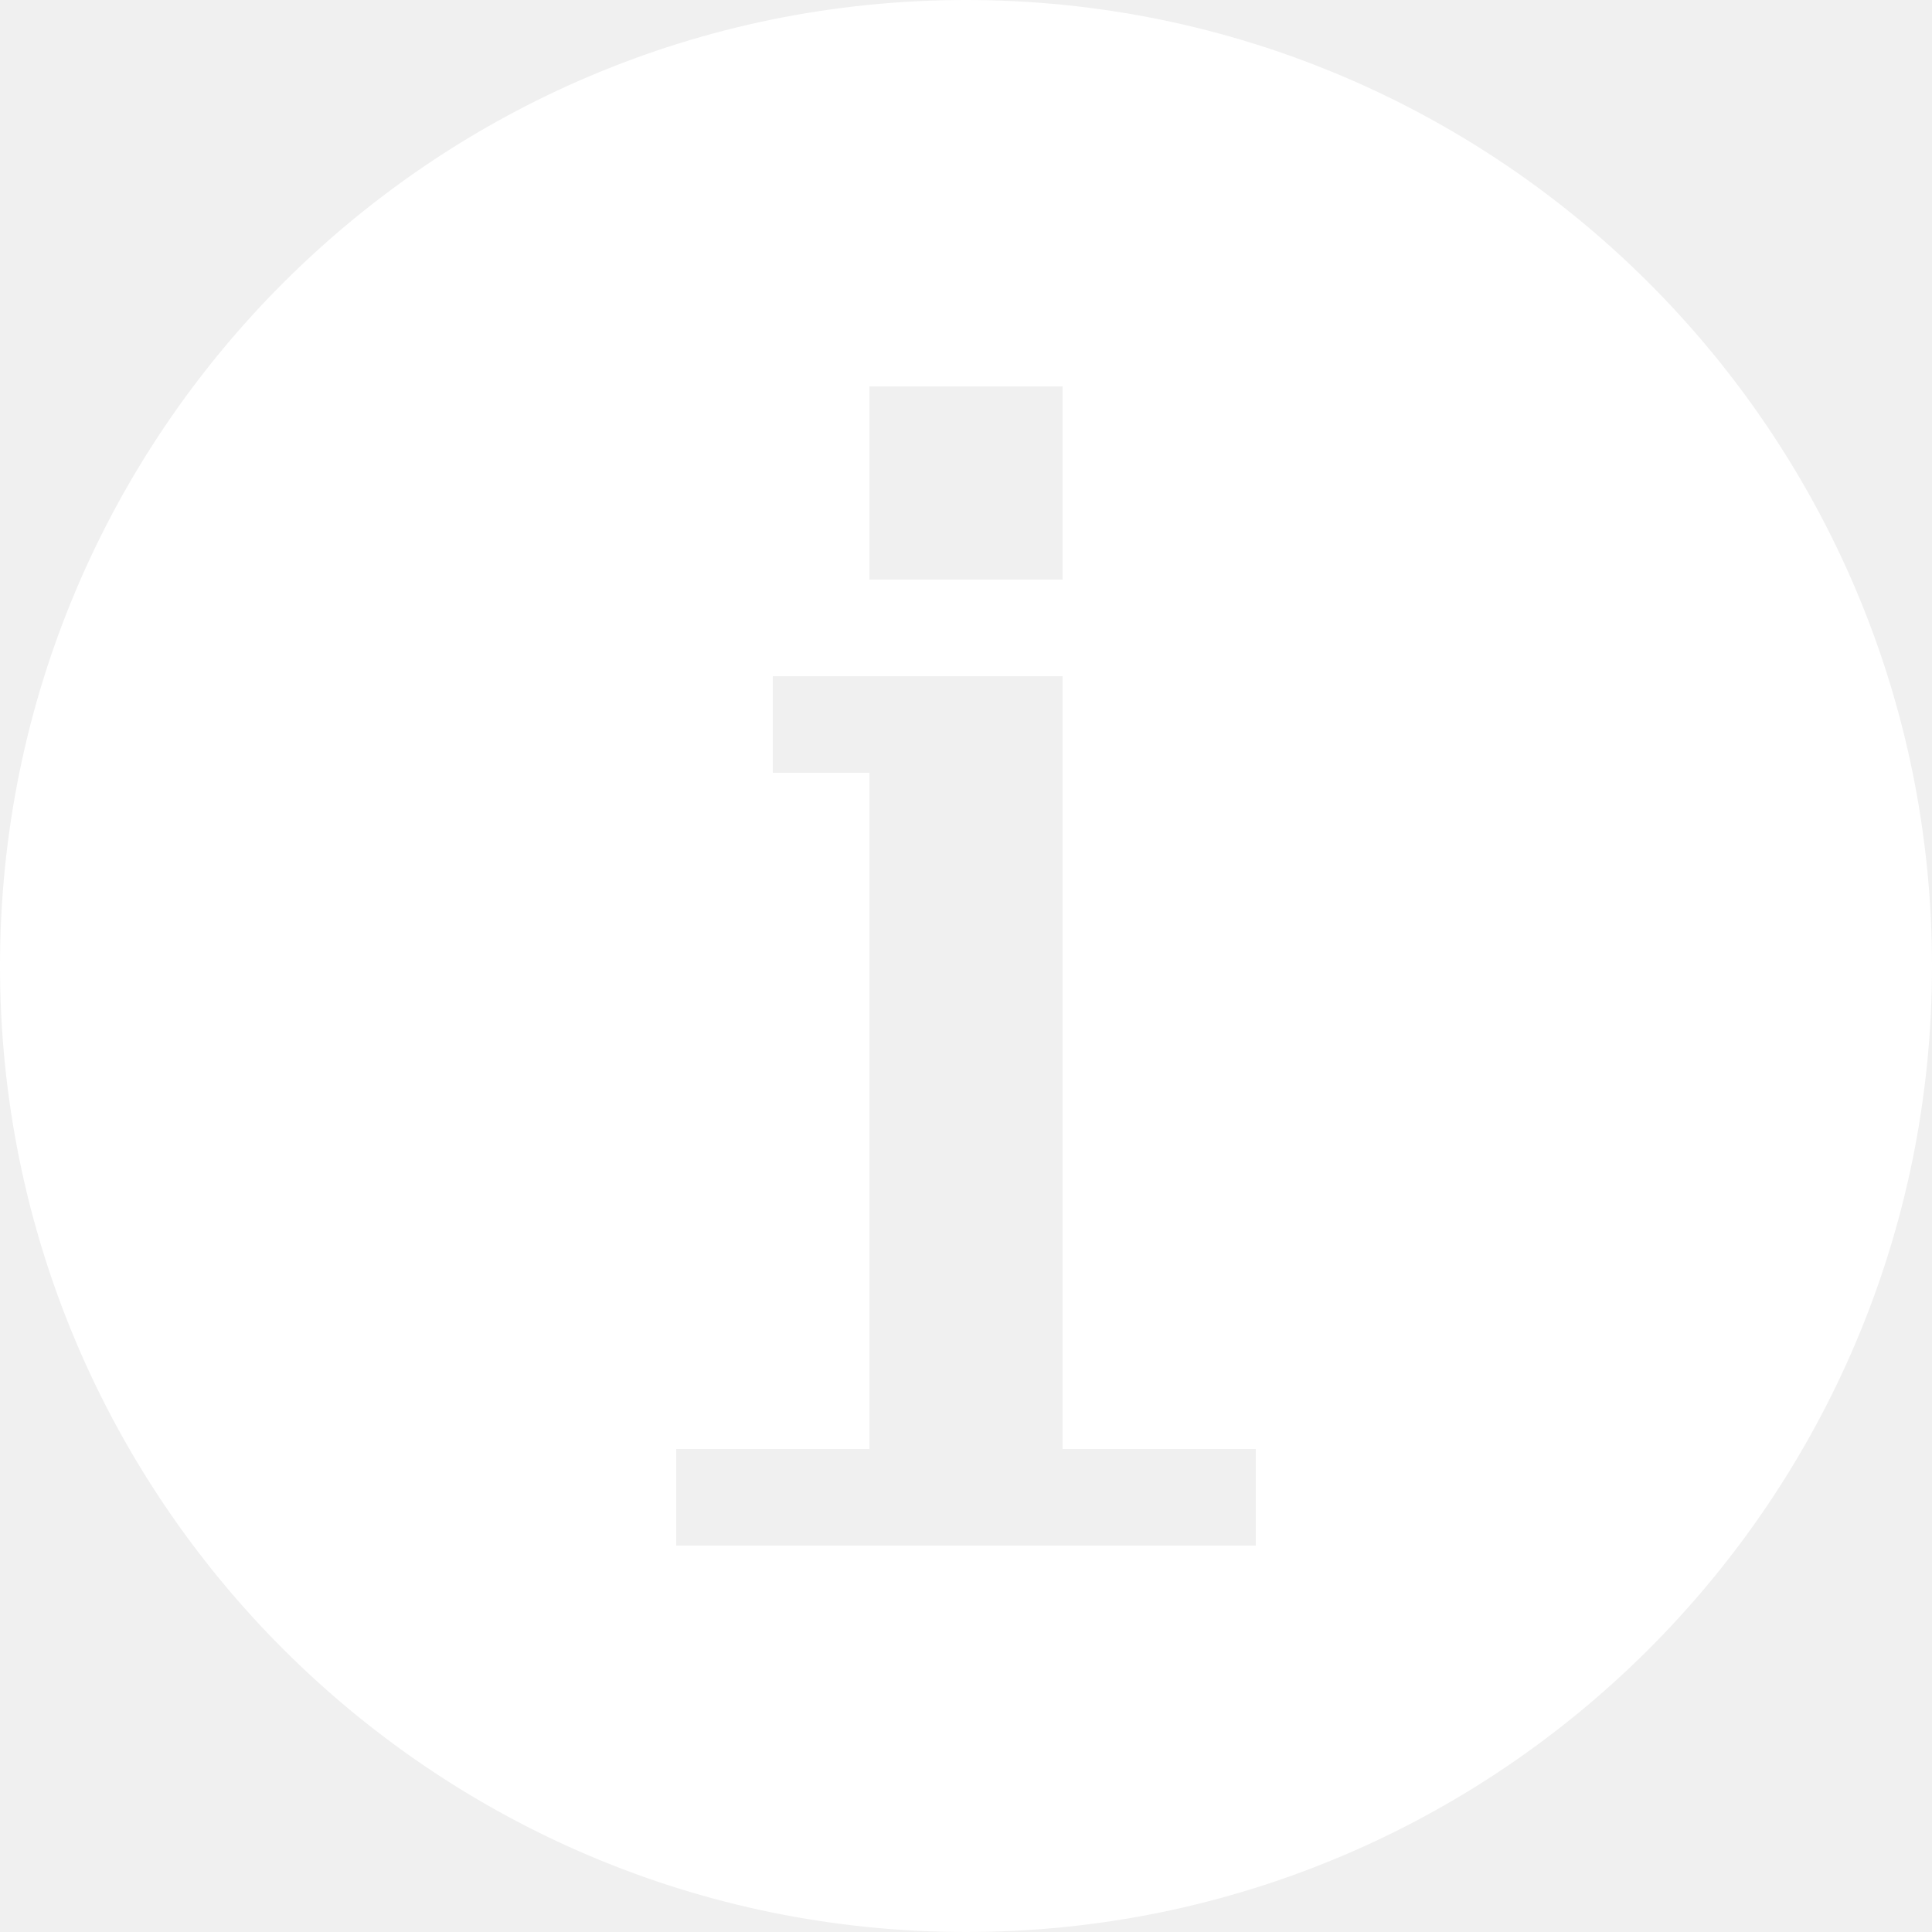
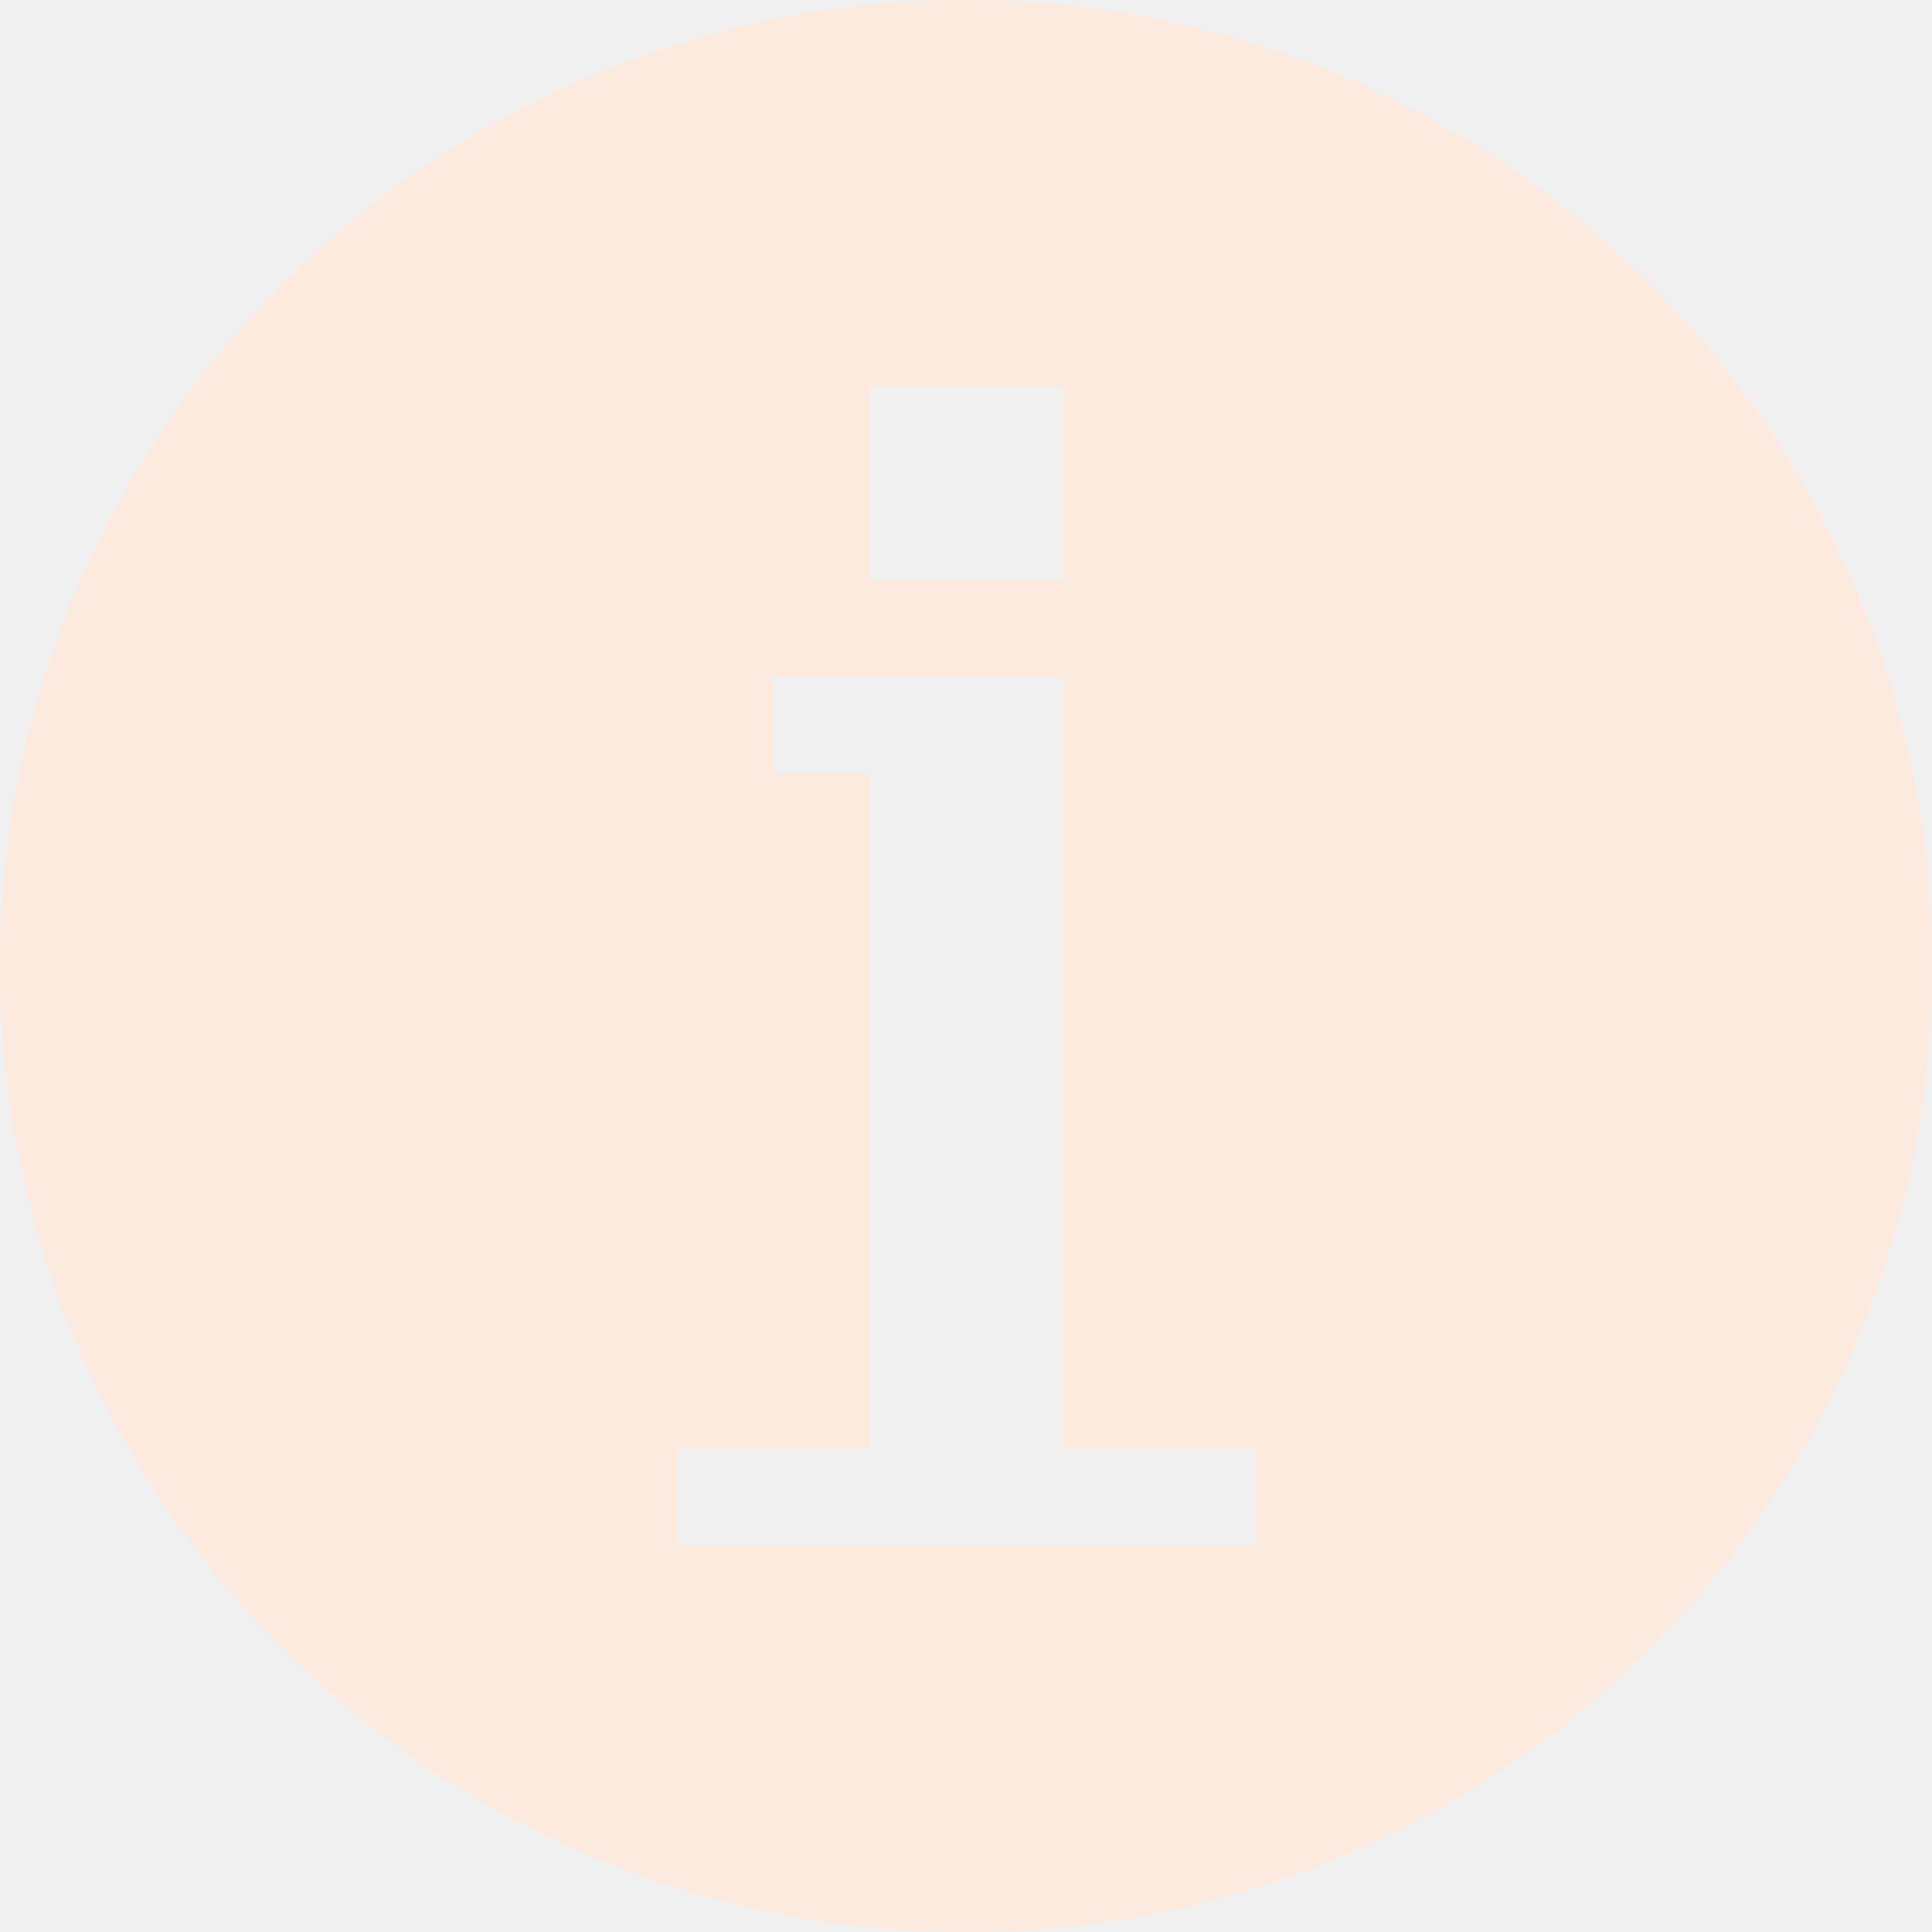
<svg xmlns="http://www.w3.org/2000/svg" version="1.1" id="Layer_1" x="0px" y="0px" viewBox="0 0 20 20" enable-background="new 0 0 20 20" xml:space="preserve">
  <g id="info_2_">
    <g>
-       <path fill-rule="evenodd" fill="white" clip-rule="evenodd" d="M10,0C4.48,0,0,4.48,0,10c0,5.52,4.48,10,10,10s10-4.48,10-10    C20,4.48,15.52,0,10,0z M9,4h2v2H9V4z M13,16H7v-1h2V8H8V7h3v8h2V16z" />
+       <path fill-rule="evenodd" fill="#fceade" clip-rule="evenodd" d="M10,0C4.48,0,0,4.48,0,10c0,5.52,4.48,10,10,10s10-4.48,10-10    C20,4.48,15.52,0,10,0z M9,4h2v2H9V4z M13,16H7v-1h2V8H8V7h3v8h2V16z" />
    </g>
  </g>
</svg>
